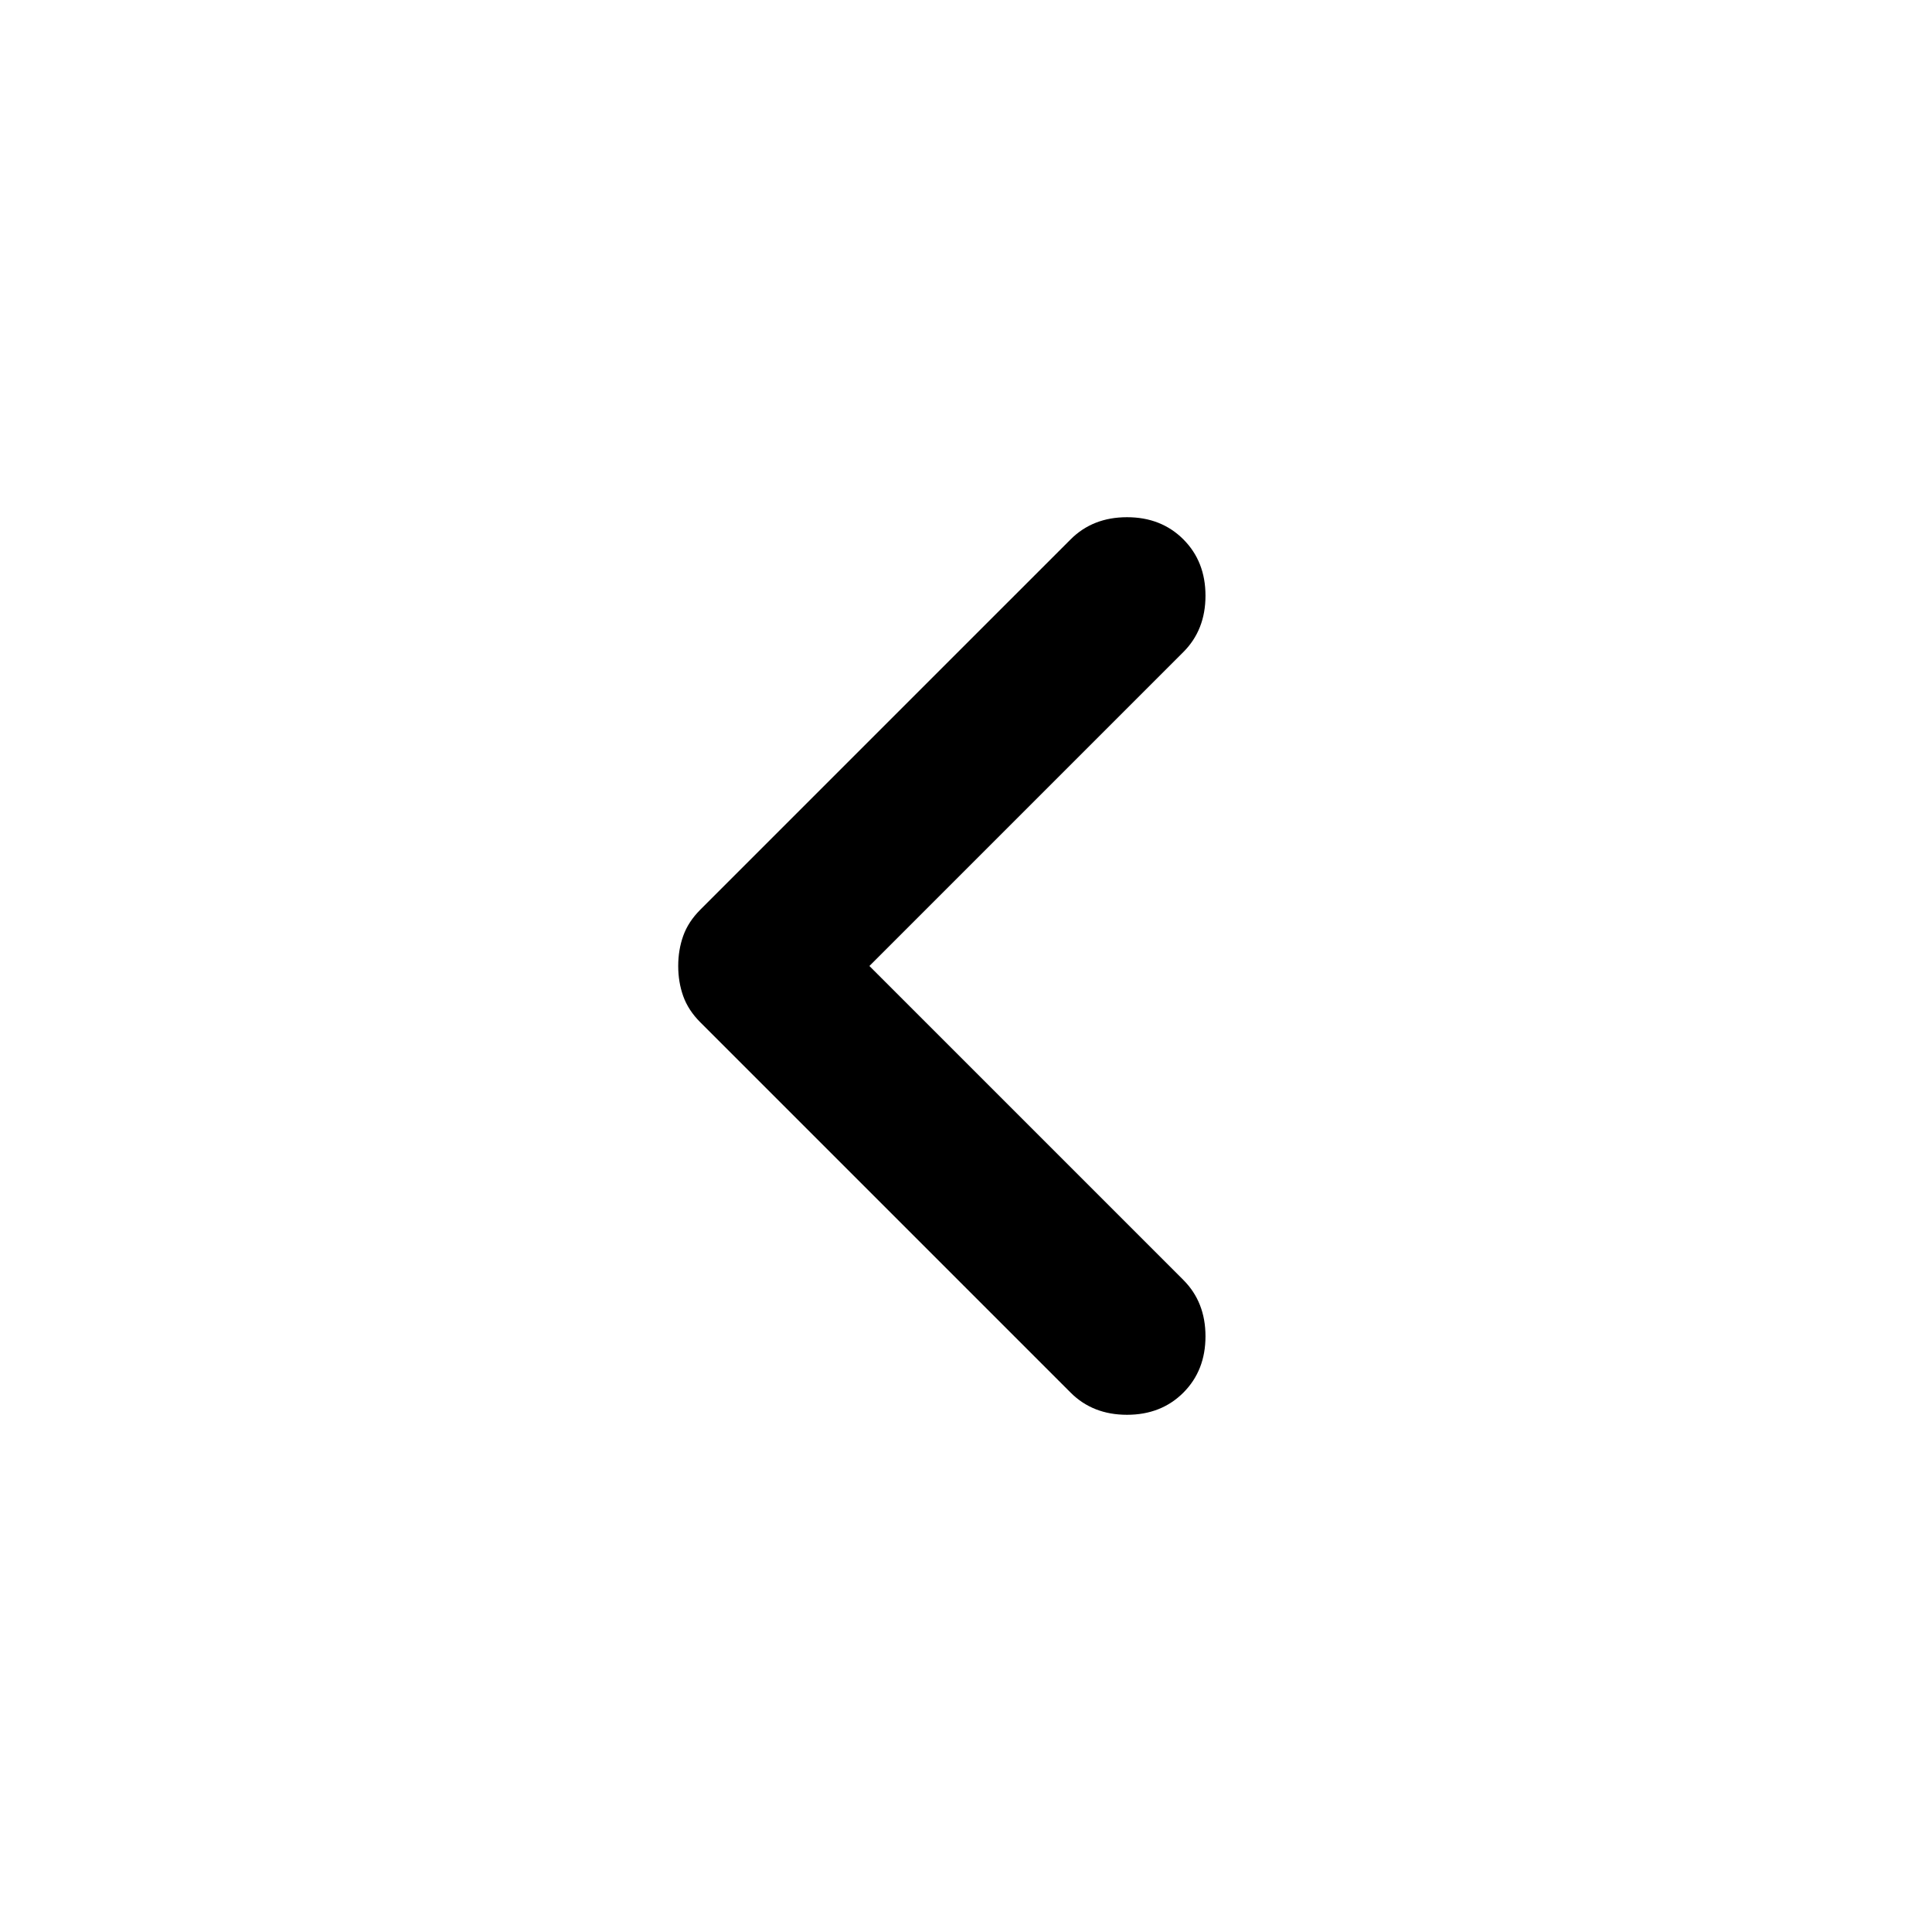
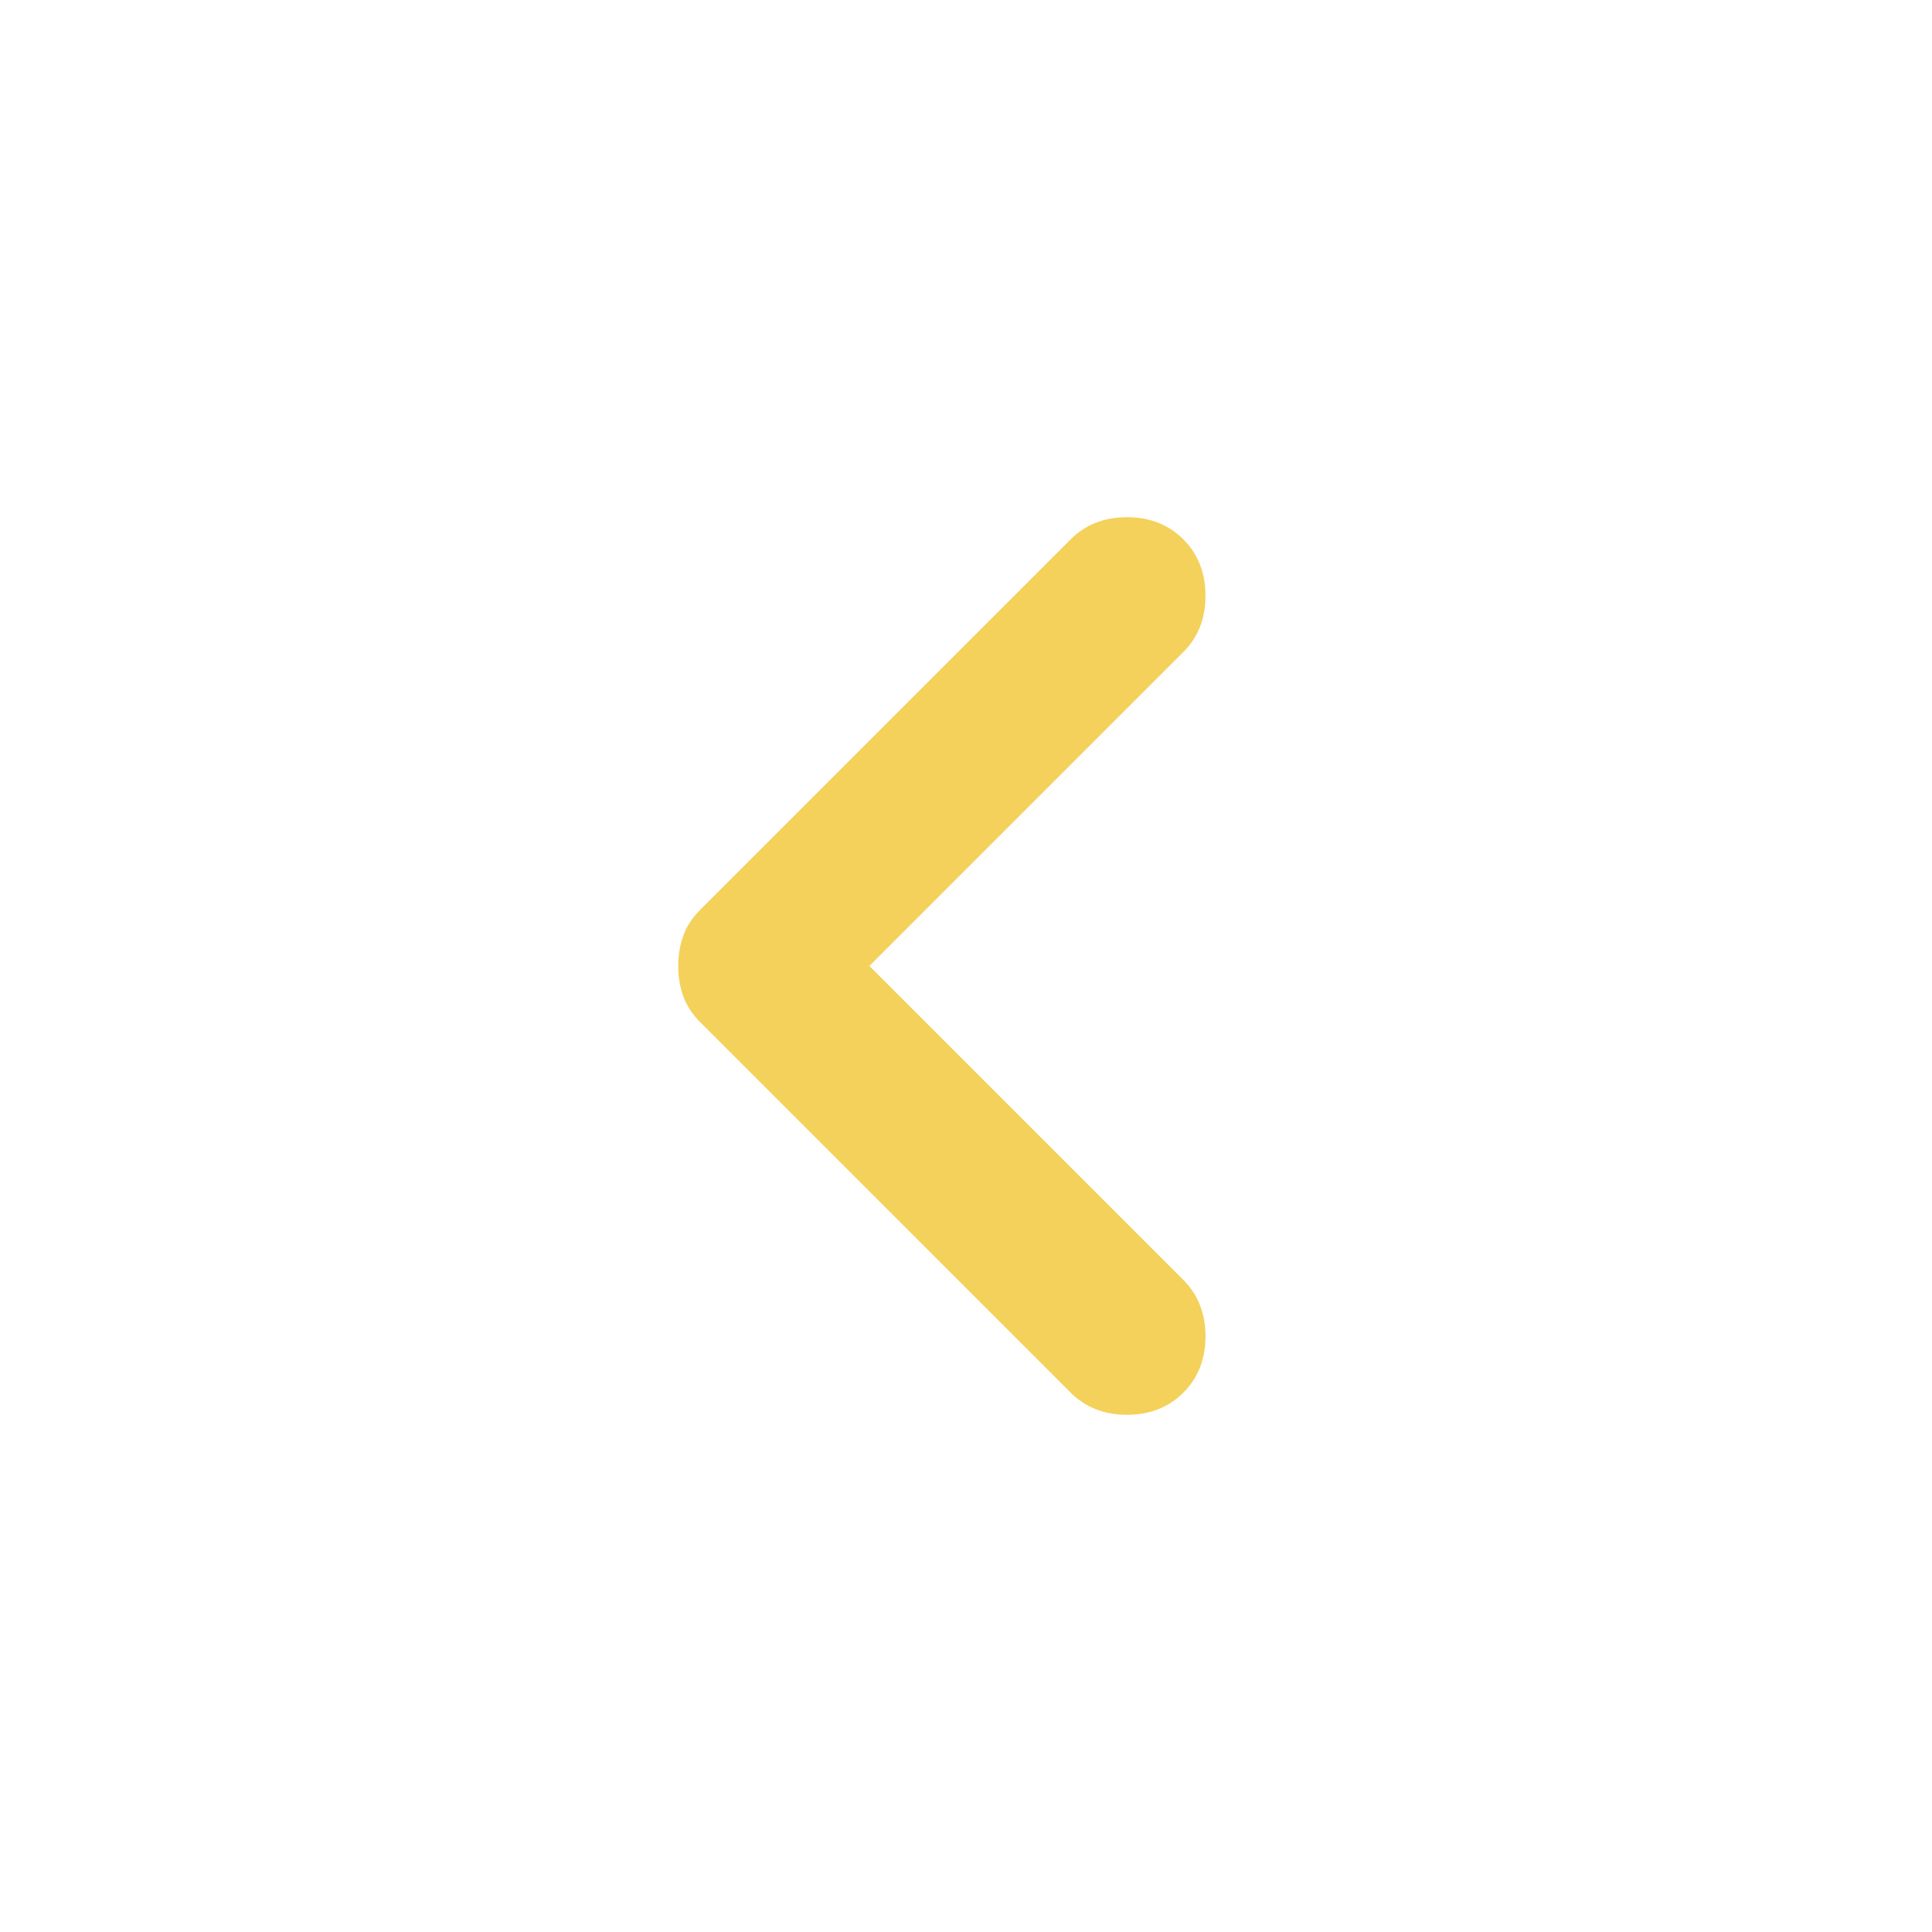
- <svg xmlns="http://www.w3.org/2000/svg" height="24" viewBox="0 -960 960 960" width="24">
-   <path d="m432-480 156 156q11 11 11 28t-11 28q-11 11-28 11t-28-11L348-452q-6-6-8.5-13t-2.5-15q0-8 2.5-15t8.5-13l184-184q11-11 28-11t28 11q11 11 11 28t-11 28L432-480Z" />
+ <svg xmlns="http://www.w3.org/2000/svg" height="24" viewBox="0 -960 960 960" width="24" version="1.1" id="svg4">
+   <defs id="defs8" />
+   <path d="m432-480 156 156q11 11 11 28t-11 28q-11 11-28 11t-28-11L348-452q-6-6-8.5-13t-2.5-15q0-8 2.5-15t8.5-13l184-184q11-11 28-11t28 11q11 11 11 28t-11 28L432-480Z" id="path2" style="fill:#f4d15a;fill-opacity:1" />
</svg>
